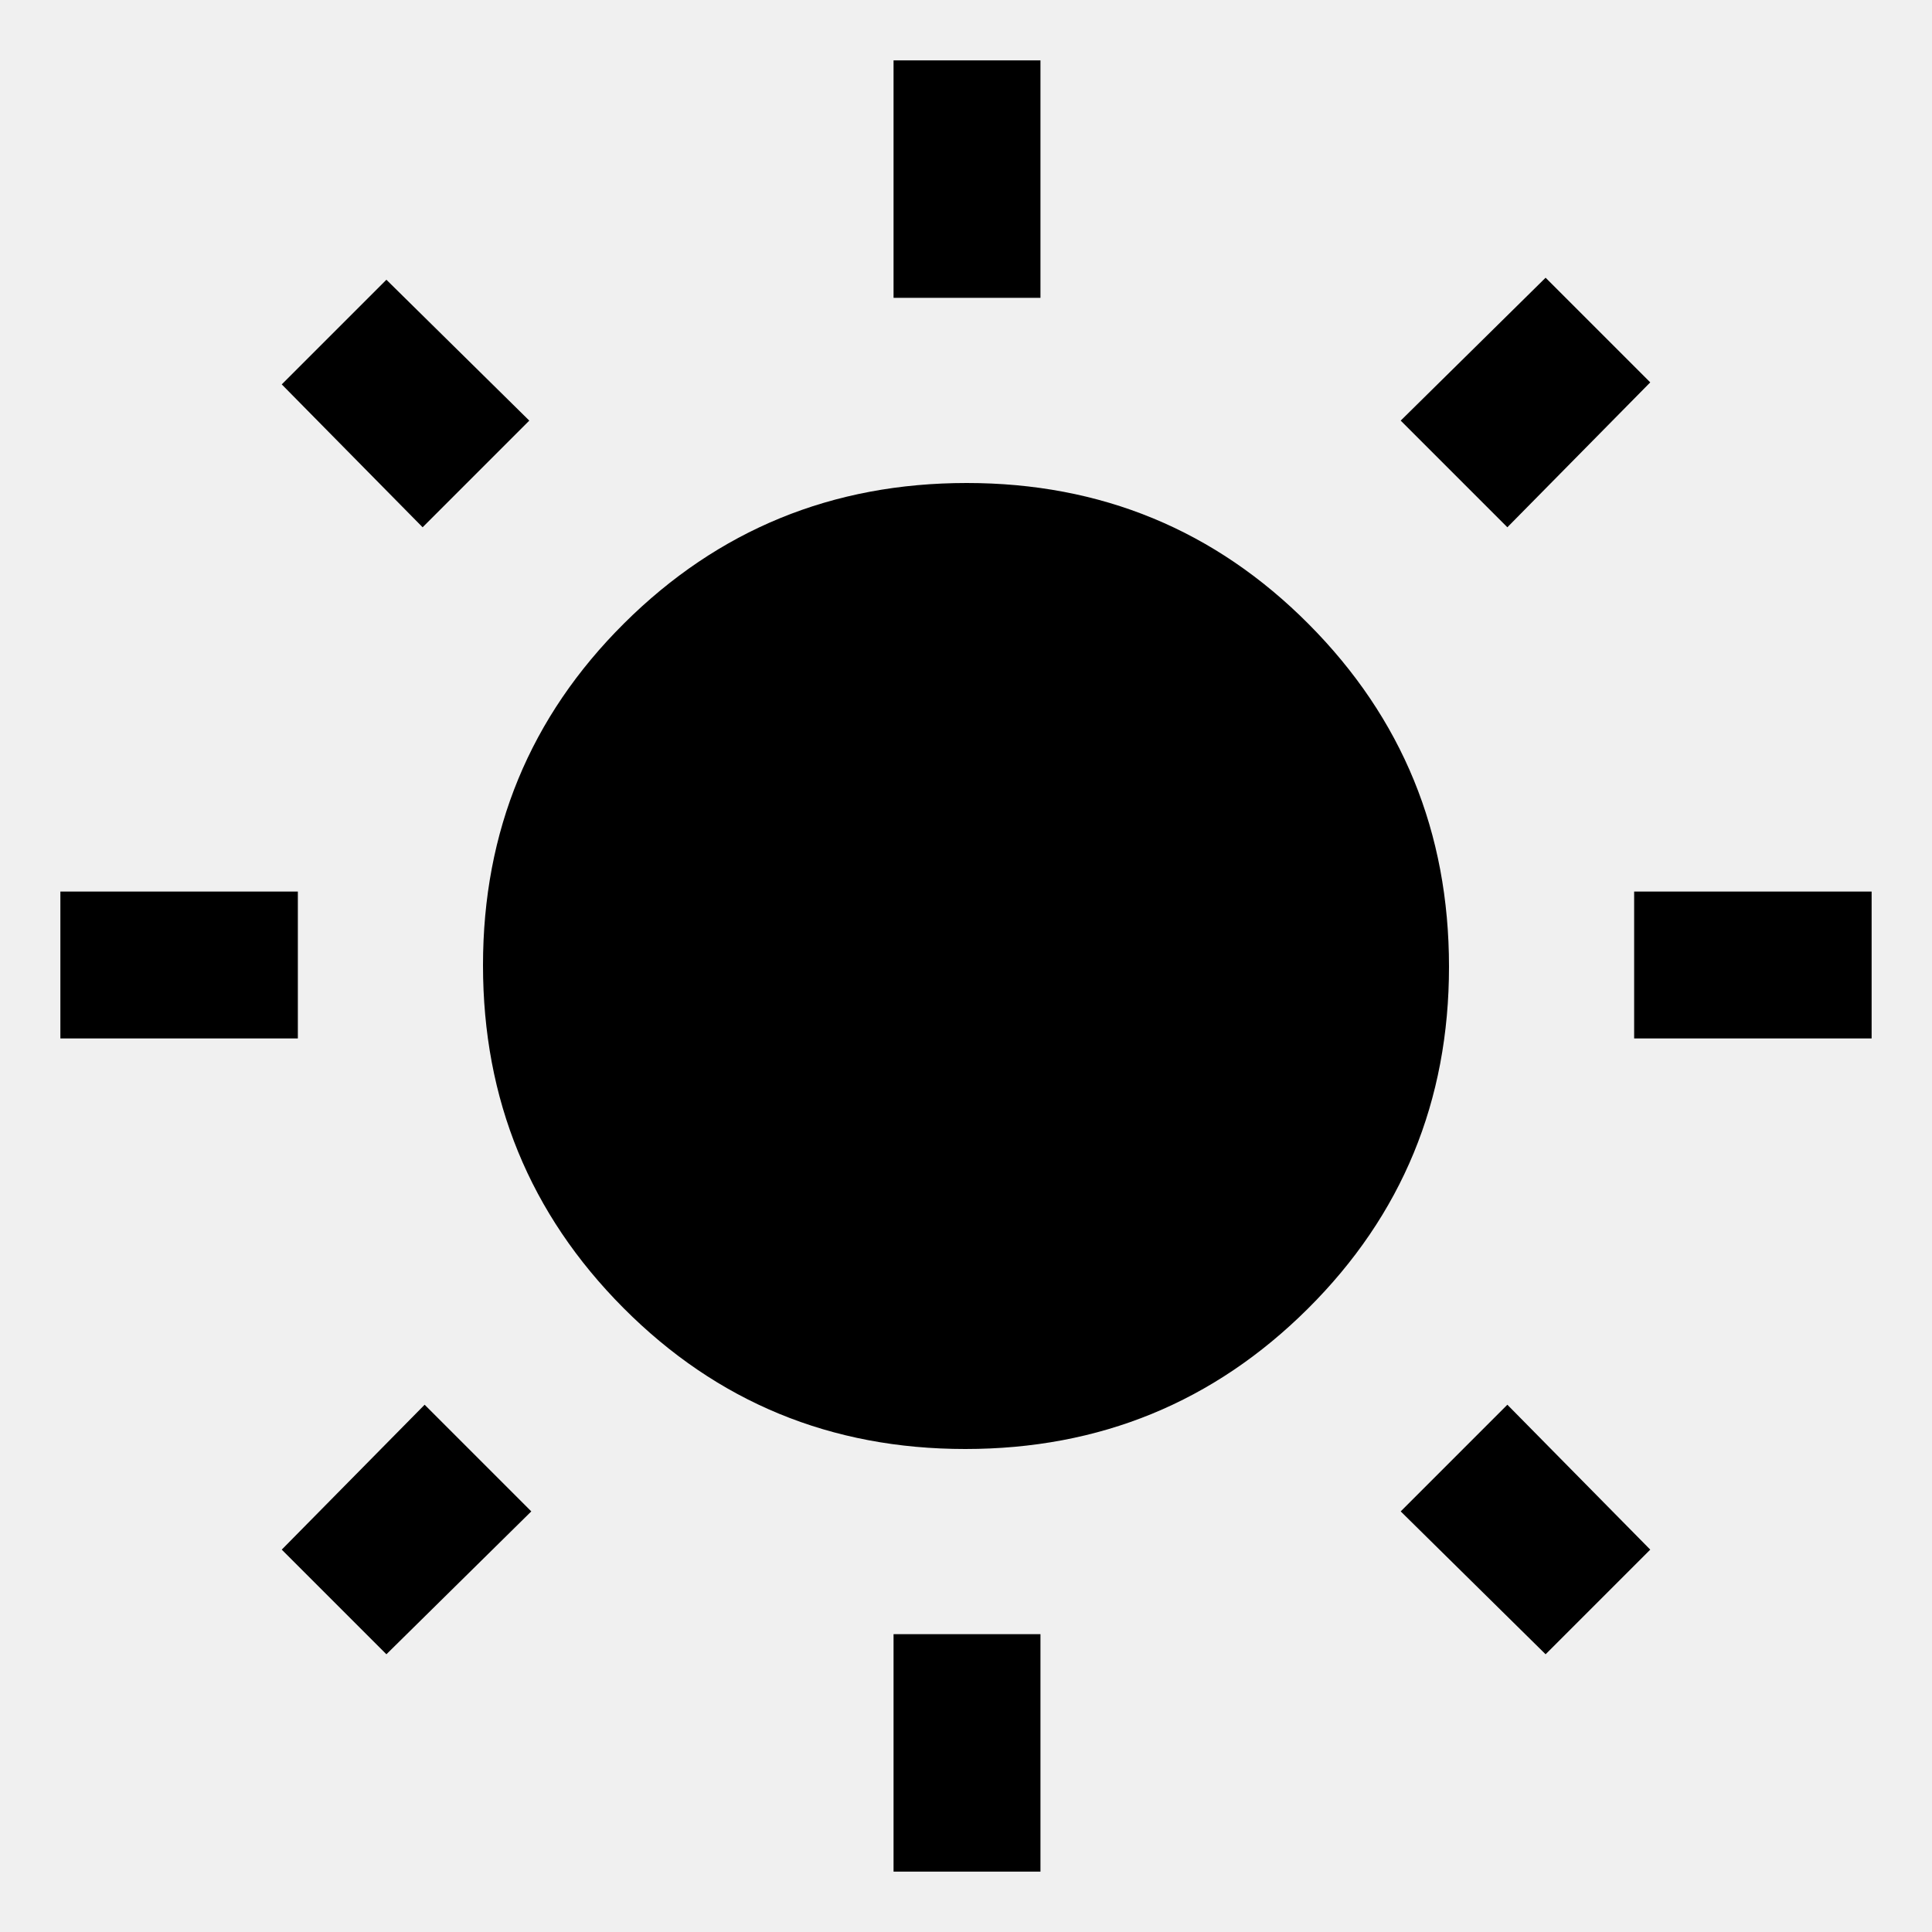
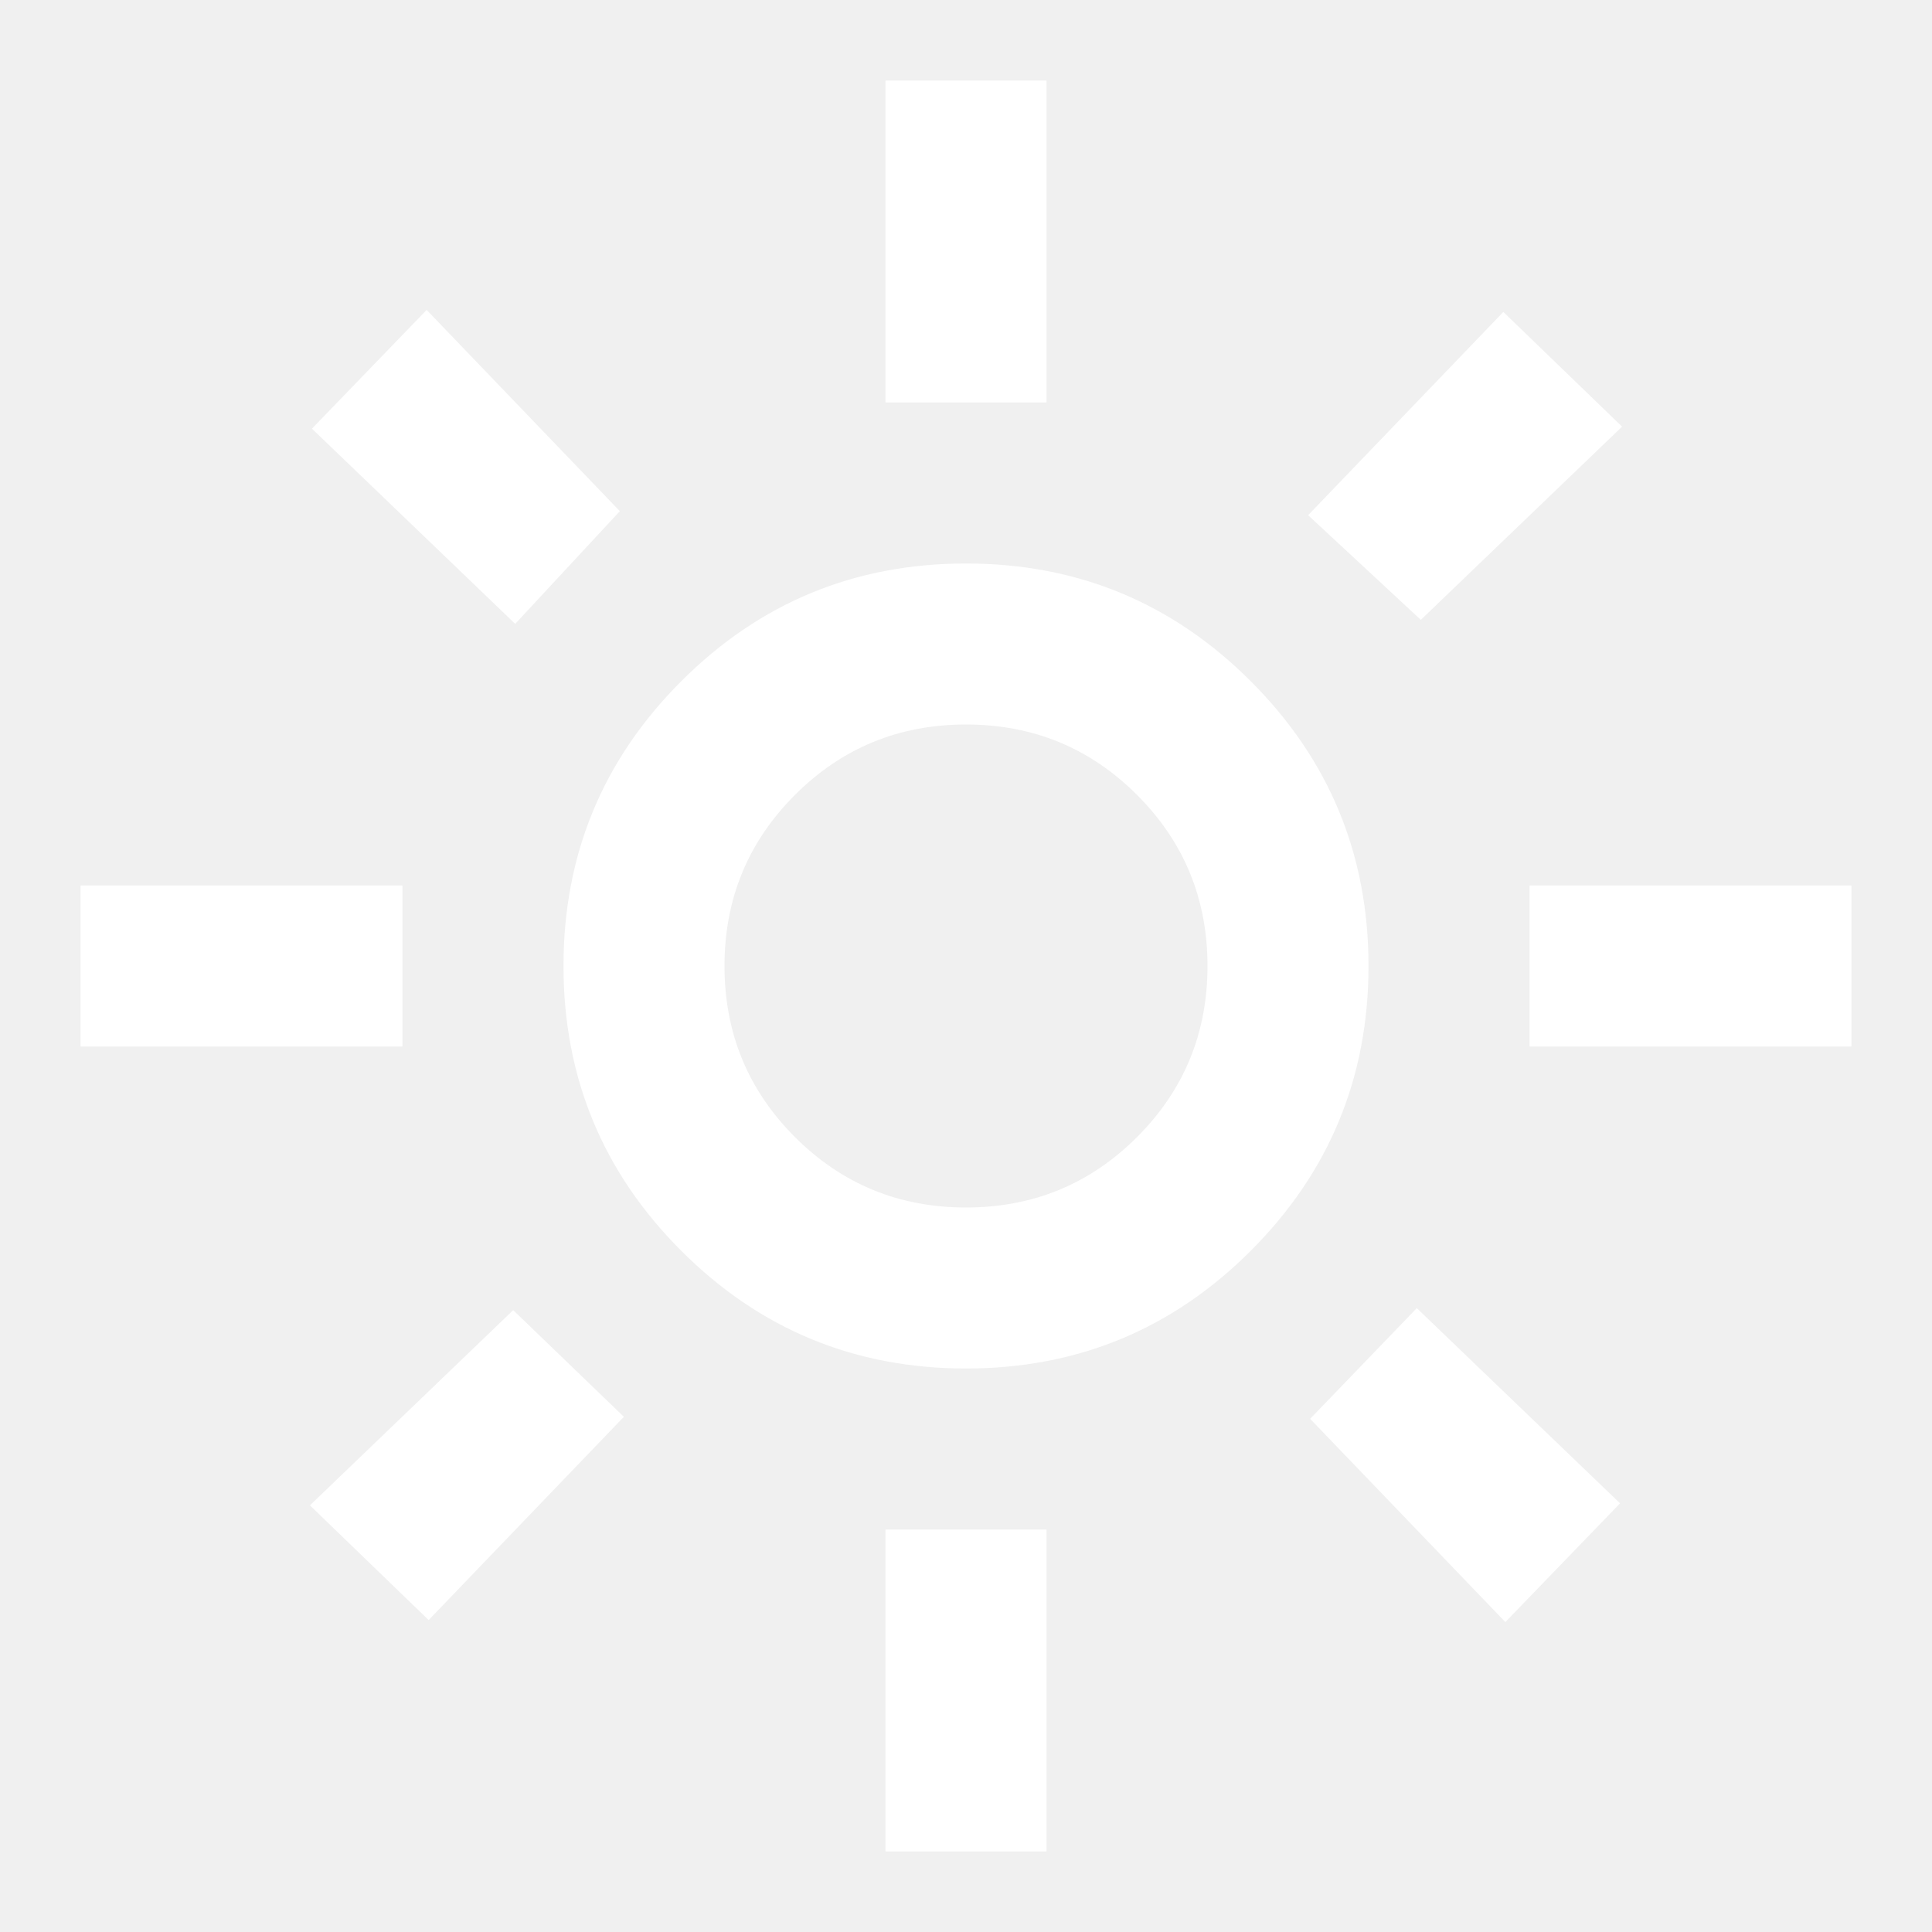
- <svg xmlns="http://www.w3.org/2000/svg" height="48px" viewBox="0 -960 960 960" width="48px" fill="#000000">
-   <path d="M444-812v-118h73v118h-73Zm0 782v-118h73v118h-73Zm368-414v-73h118v73H812Zm-782 0v-73h118v73H30Zm719-254-53-53 72-71 52 52-71 72ZM192-138l-52-52 71-72 53 53-72 71Zm576 0-72-71 53-53 71 72-52 52ZM210-698l-70-71 52-52 71 70-53 53Zm269.65 458q-100.15 0-169.9-70.1Q240-380.21 240-480.35q0-100.15 70.1-169.9Q380.21-720 480.35-720q100.15 0 169.9 70.1Q720-579.79 720-479.65q0 100.15-70.1 169.9Q579.79-240 479.65-240Z" />
+ <svg xmlns="http://www.w3.org/2000/svg" height="24px" viewBox="0 -960 960 960" width="24px" fill="#FFFFFF">
+   <path d="M480-360q50 0 85-35t35-85q0-50-35-85t-85-35q-50 0-85 35t-35 85q0 50 35 85t85 35Zm0 80q-83 0-141.5-58.5T280-480q0-83 58.5-141.5T480-680q83 0 141.5 58.5T680-480q0 83-58.5 141.5T480-280ZM200-440H40v-80h160v80Zm720 0H760v-80h160v80ZM440-760v-160h80v160h-80Zm0 720v-160h80v160h-80ZM256-650l-101-97 57-59 96 100-52 56Zm492 496-97-101 53-55 101 97-57 59Zm-98-550 97-101 59 57-100 96-56-52ZM154-212l101-97 55 53-97 101-59-57Zm326-268Z" />
</svg>
